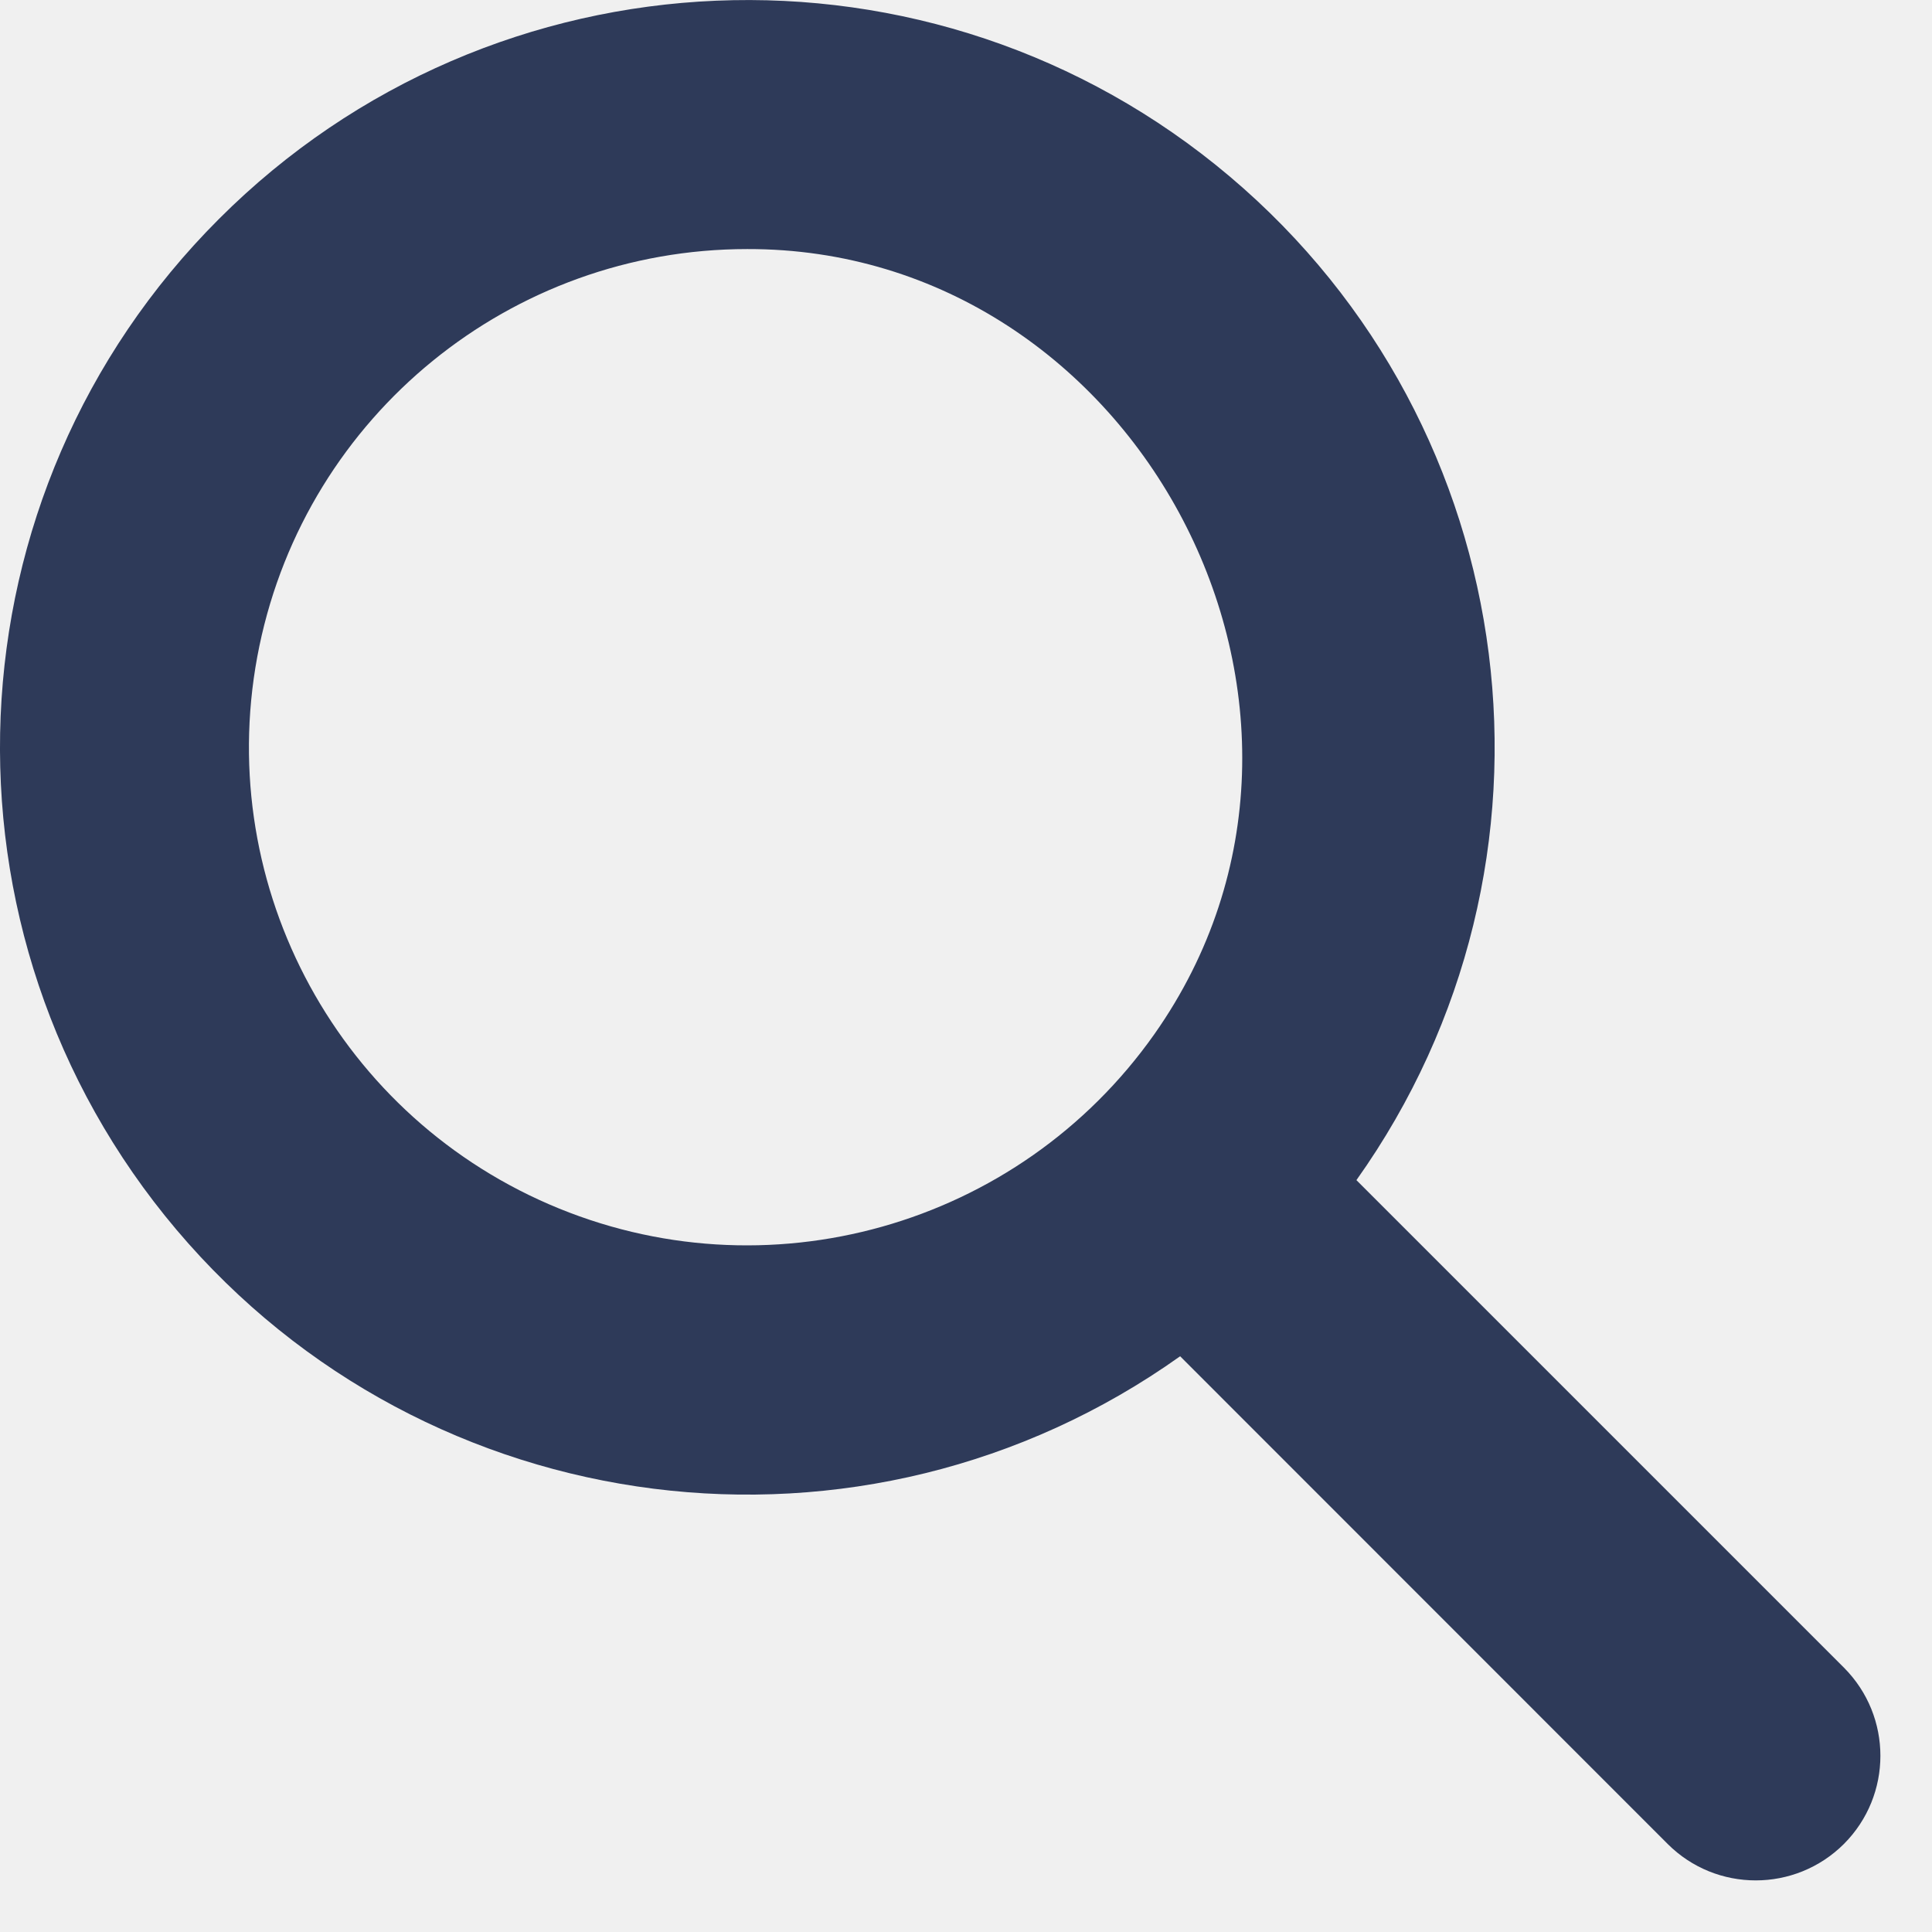
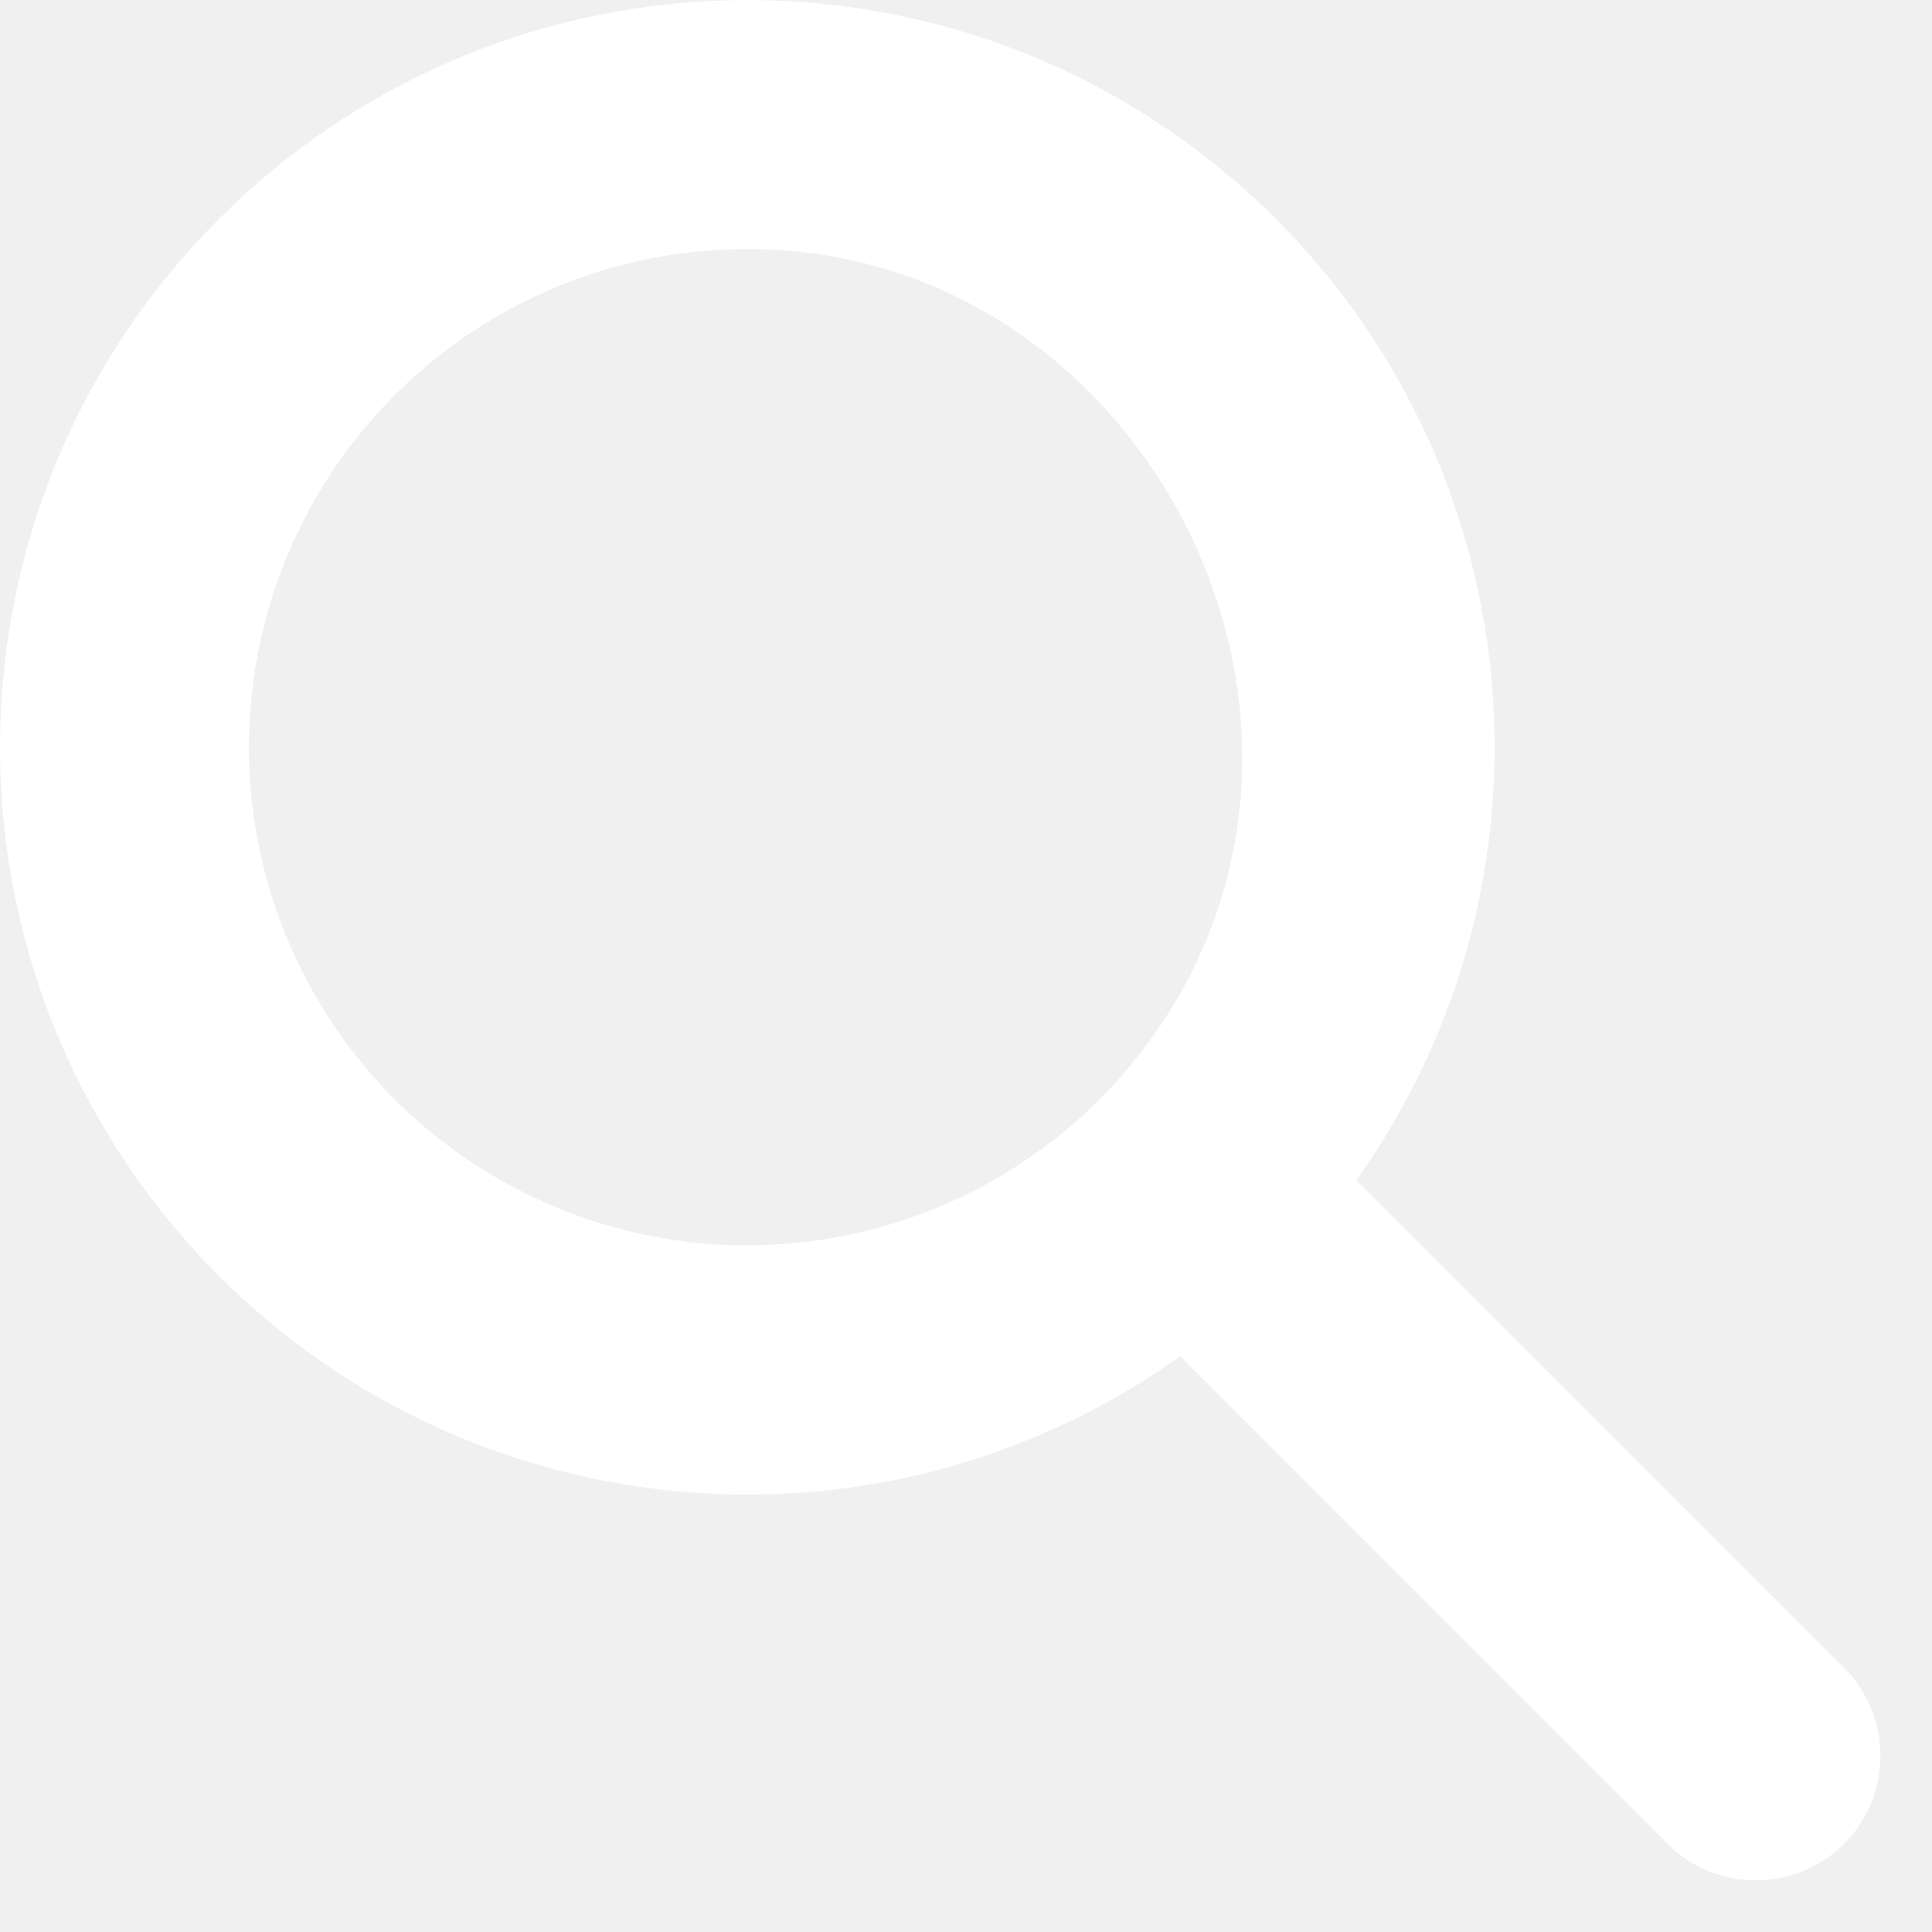
<svg xmlns="http://www.w3.org/2000/svg" width="12" height="12" viewBox="0 0 12 12" fill="none">
-   <path d="M11.453 11.453C11.15 11.755 10.66 11.755 10.358 11.453L7.33 8.424C5.364 9.823 2.654 9.481 1.096 7.638C-0.461 5.795 -0.347 3.066 1.36 1.36C3.065 -0.346 5.795 -0.461 7.638 1.096C9.481 2.653 9.823 5.363 8.425 7.33L11.453 10.358C11.755 10.661 11.755 11.15 11.453 11.453ZM4.641 1.547C3.174 1.547 1.909 2.577 1.611 4.013C1.313 5.449 2.064 6.897 3.41 7.48C4.756 8.063 6.326 7.621 7.171 6.422C8.587 4.41 7.066 1.541 4.641 1.547Z" fill="#2E3A59" />
+   <path d="M11.453 11.453C11.15 11.755 10.66 11.755 10.358 11.453L7.33 8.424C5.364 9.823 2.654 9.481 1.096 7.638C-0.461 5.795 -0.347 3.066 1.36 1.36C3.065 -0.346 5.795 -0.461 7.638 1.096C9.481 2.653 9.823 5.363 8.425 7.33L11.453 10.358C11.755 10.661 11.755 11.15 11.453 11.453ZM4.641 1.547C3.174 1.547 1.909 2.577 1.611 4.013C1.313 5.449 2.064 6.897 3.41 7.48C4.756 8.063 6.326 7.621 7.171 6.422C8.587 4.41 7.066 1.541 4.641 1.547Z" fill="white" />
</svg>
